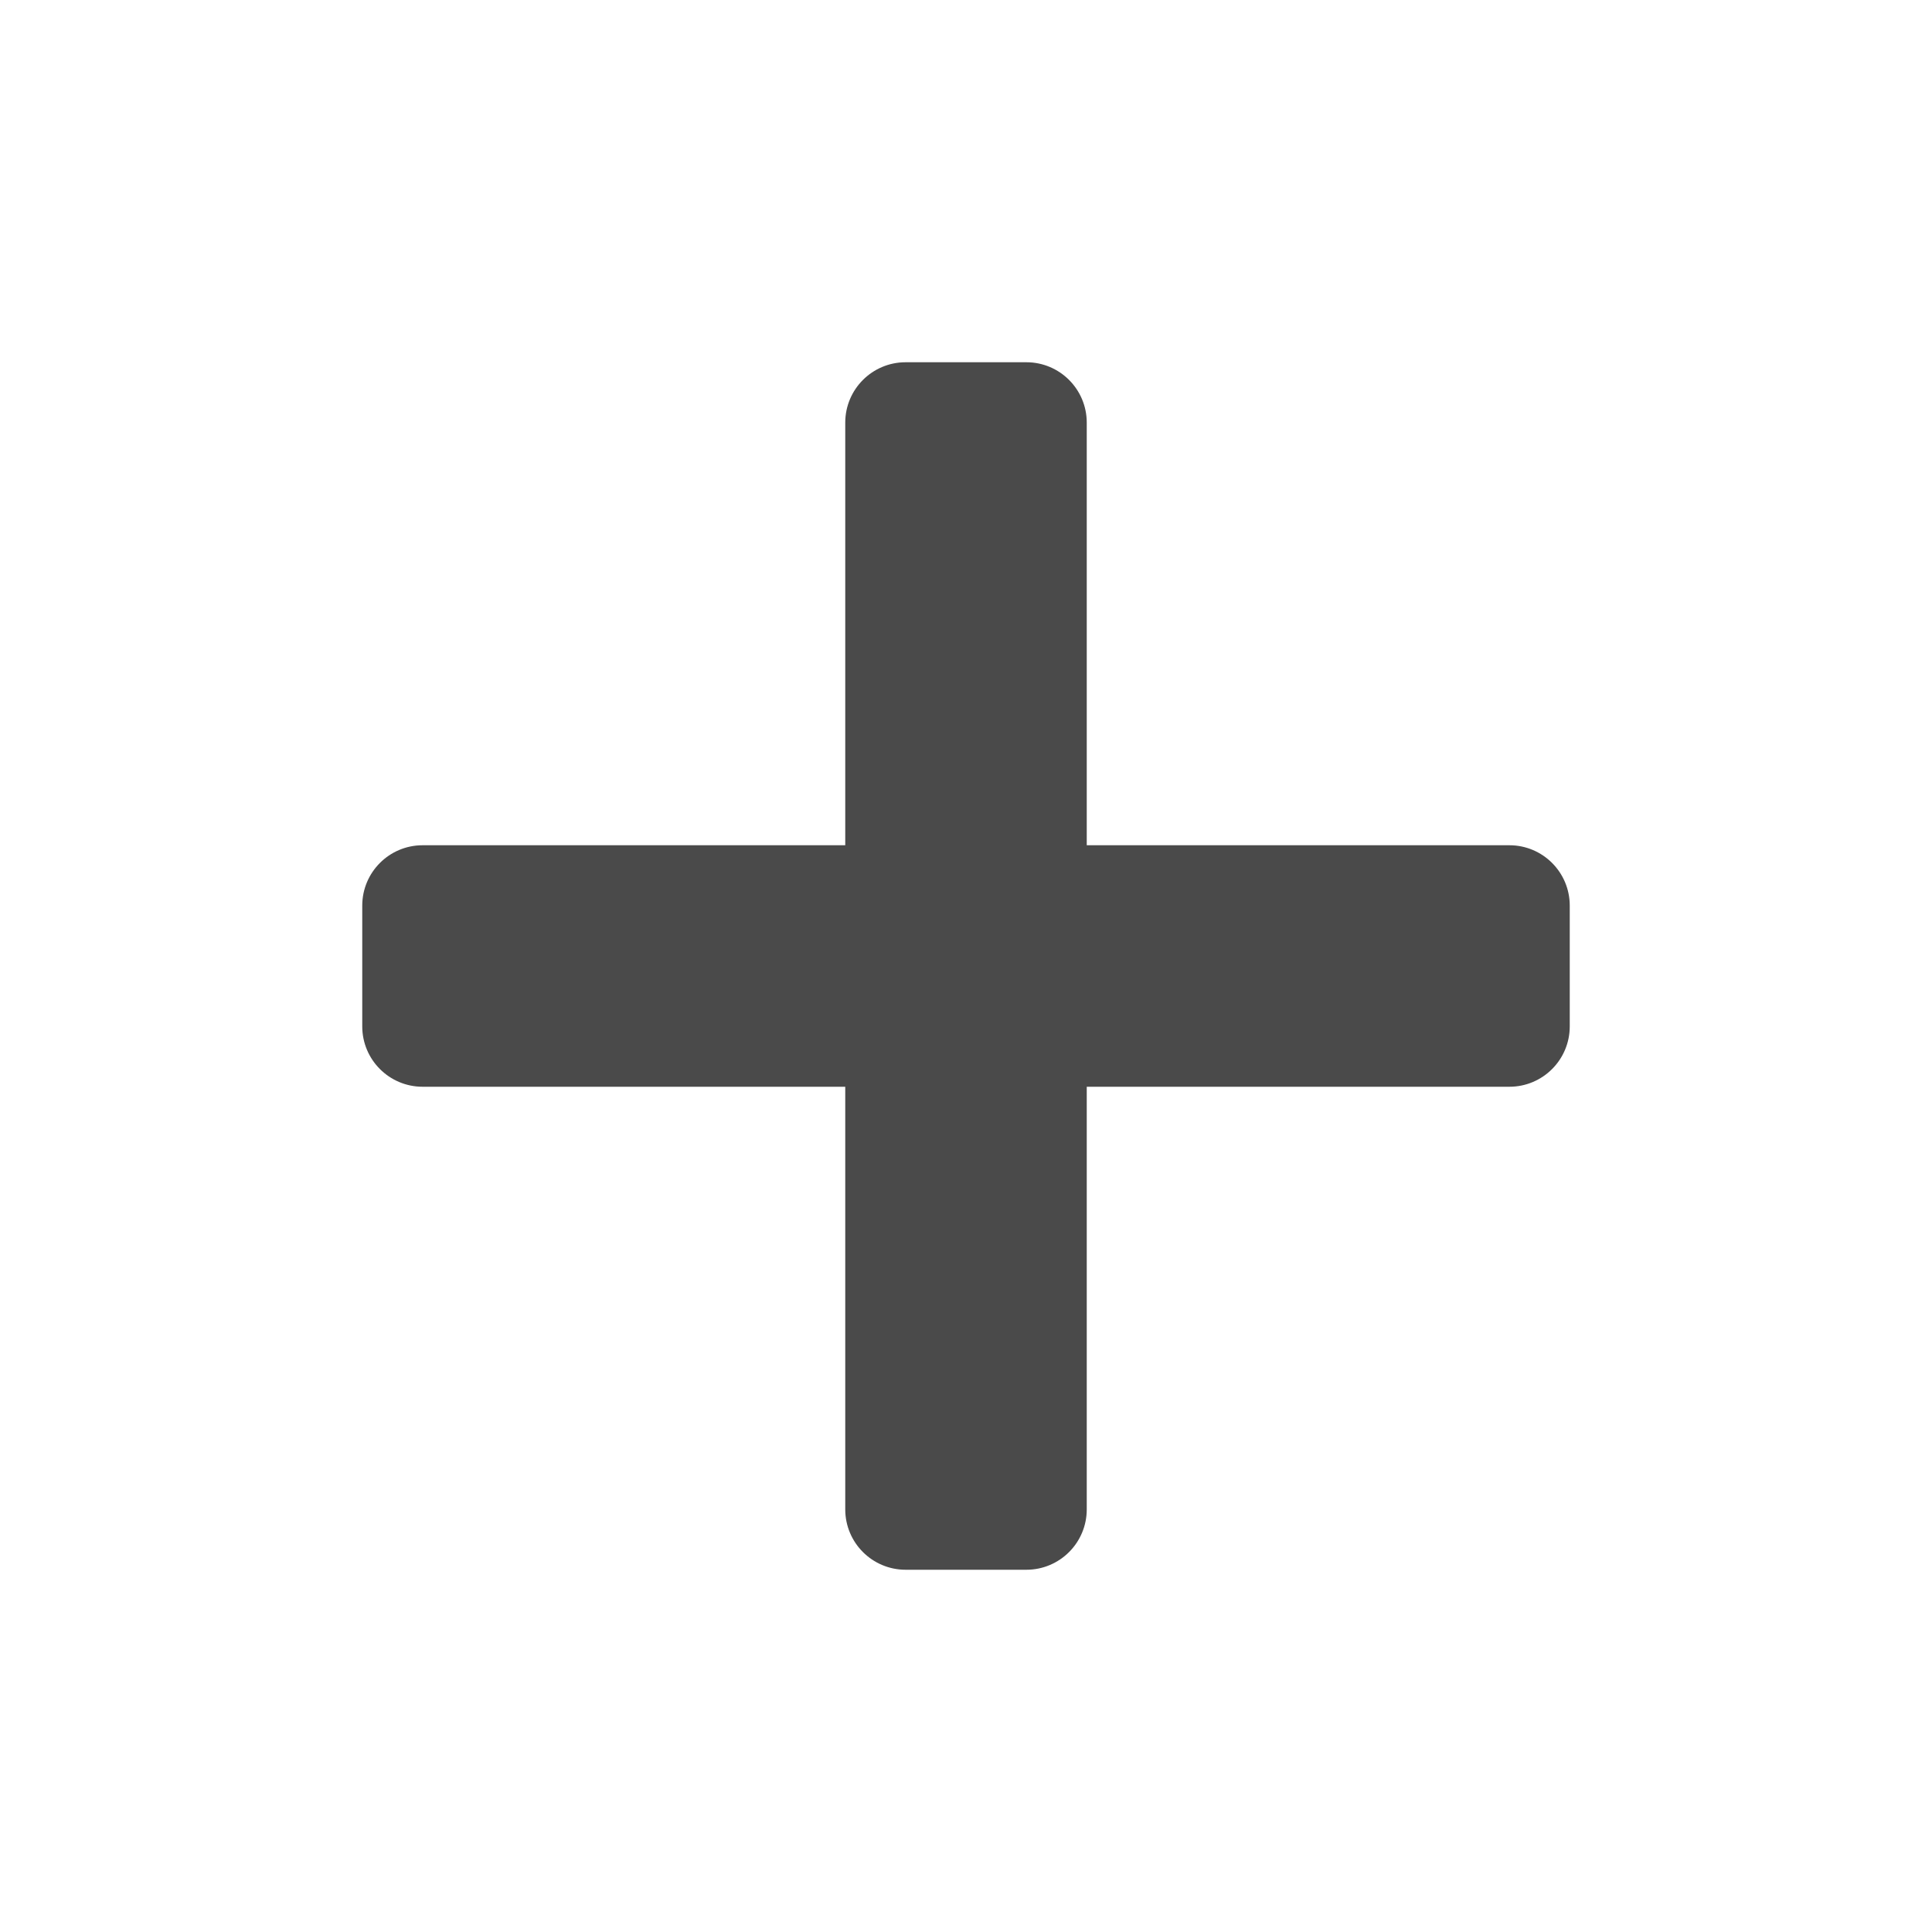
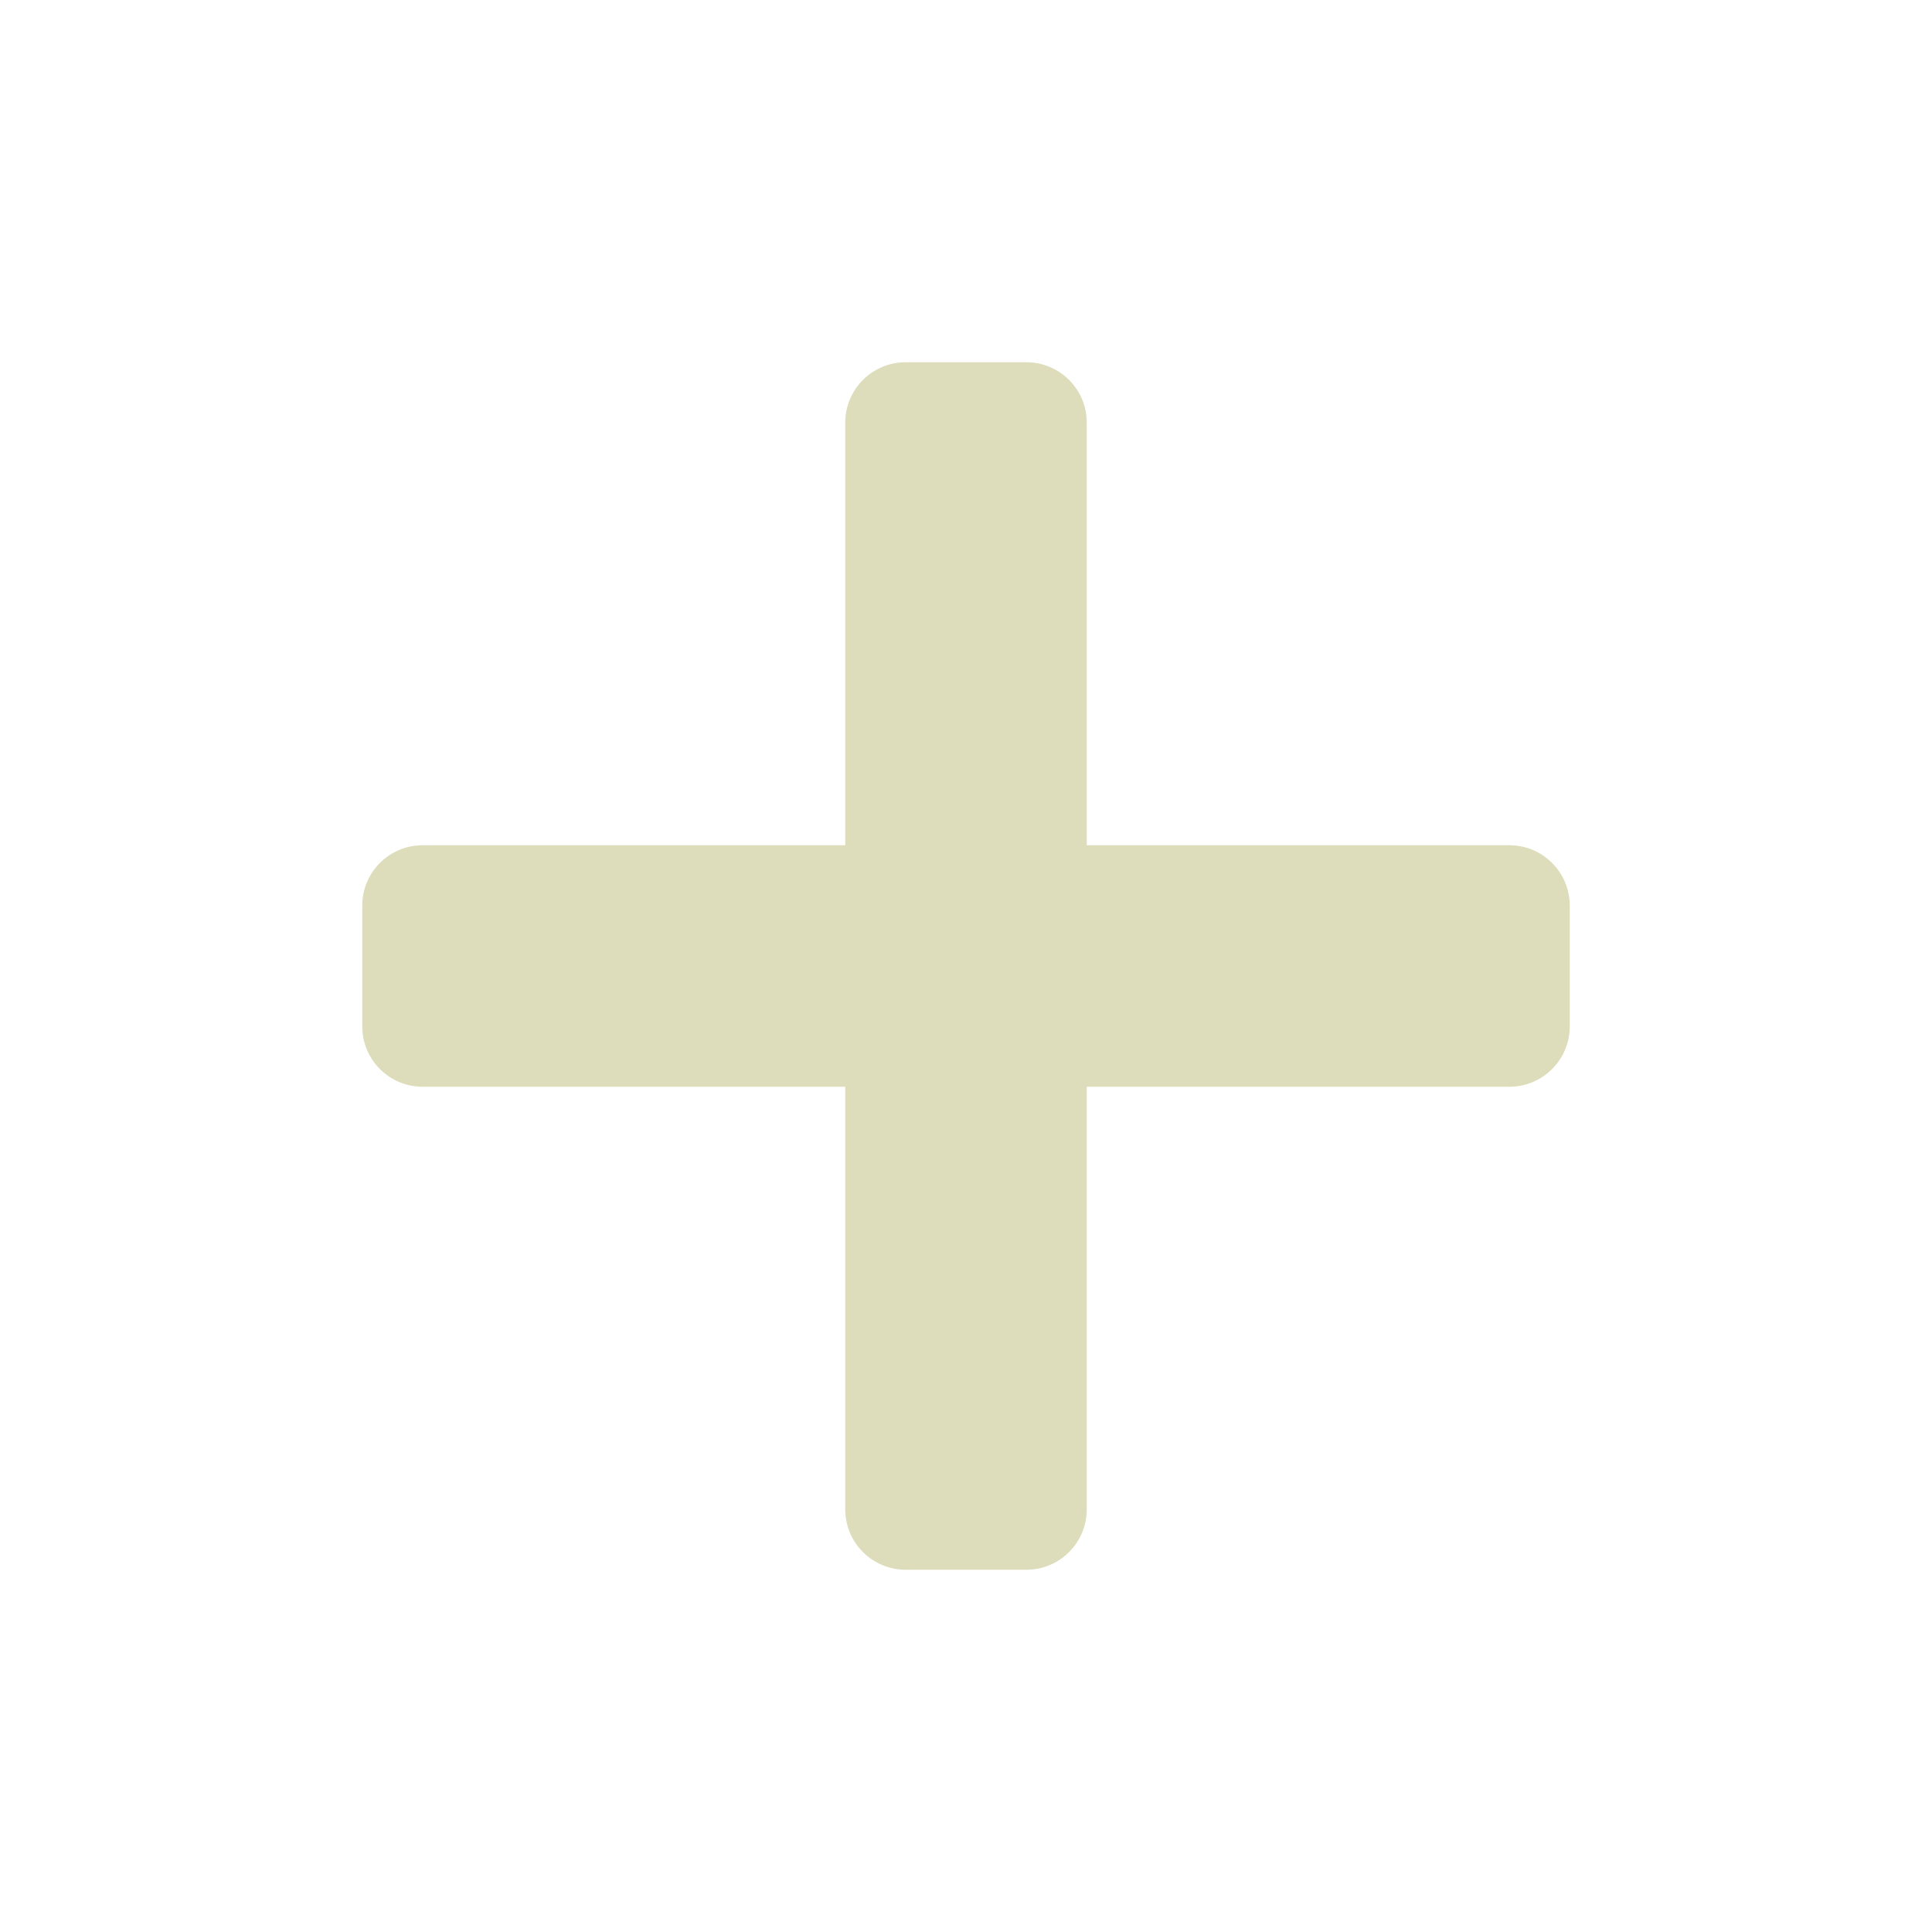
- <svg xmlns="http://www.w3.org/2000/svg" width="64" height="64" viewBox="0 0 64 64" fill="#4A4A4A">
+ <svg xmlns="http://www.w3.org/2000/svg" width="64" height="64" viewBox="0 0 64 64" fill="#ddddbb">
  <rect x="28" y="12" width="8" height="40" rx="2" />
  <rect x="12" y="28" width="40" height="8" rx="2" />
</svg>
